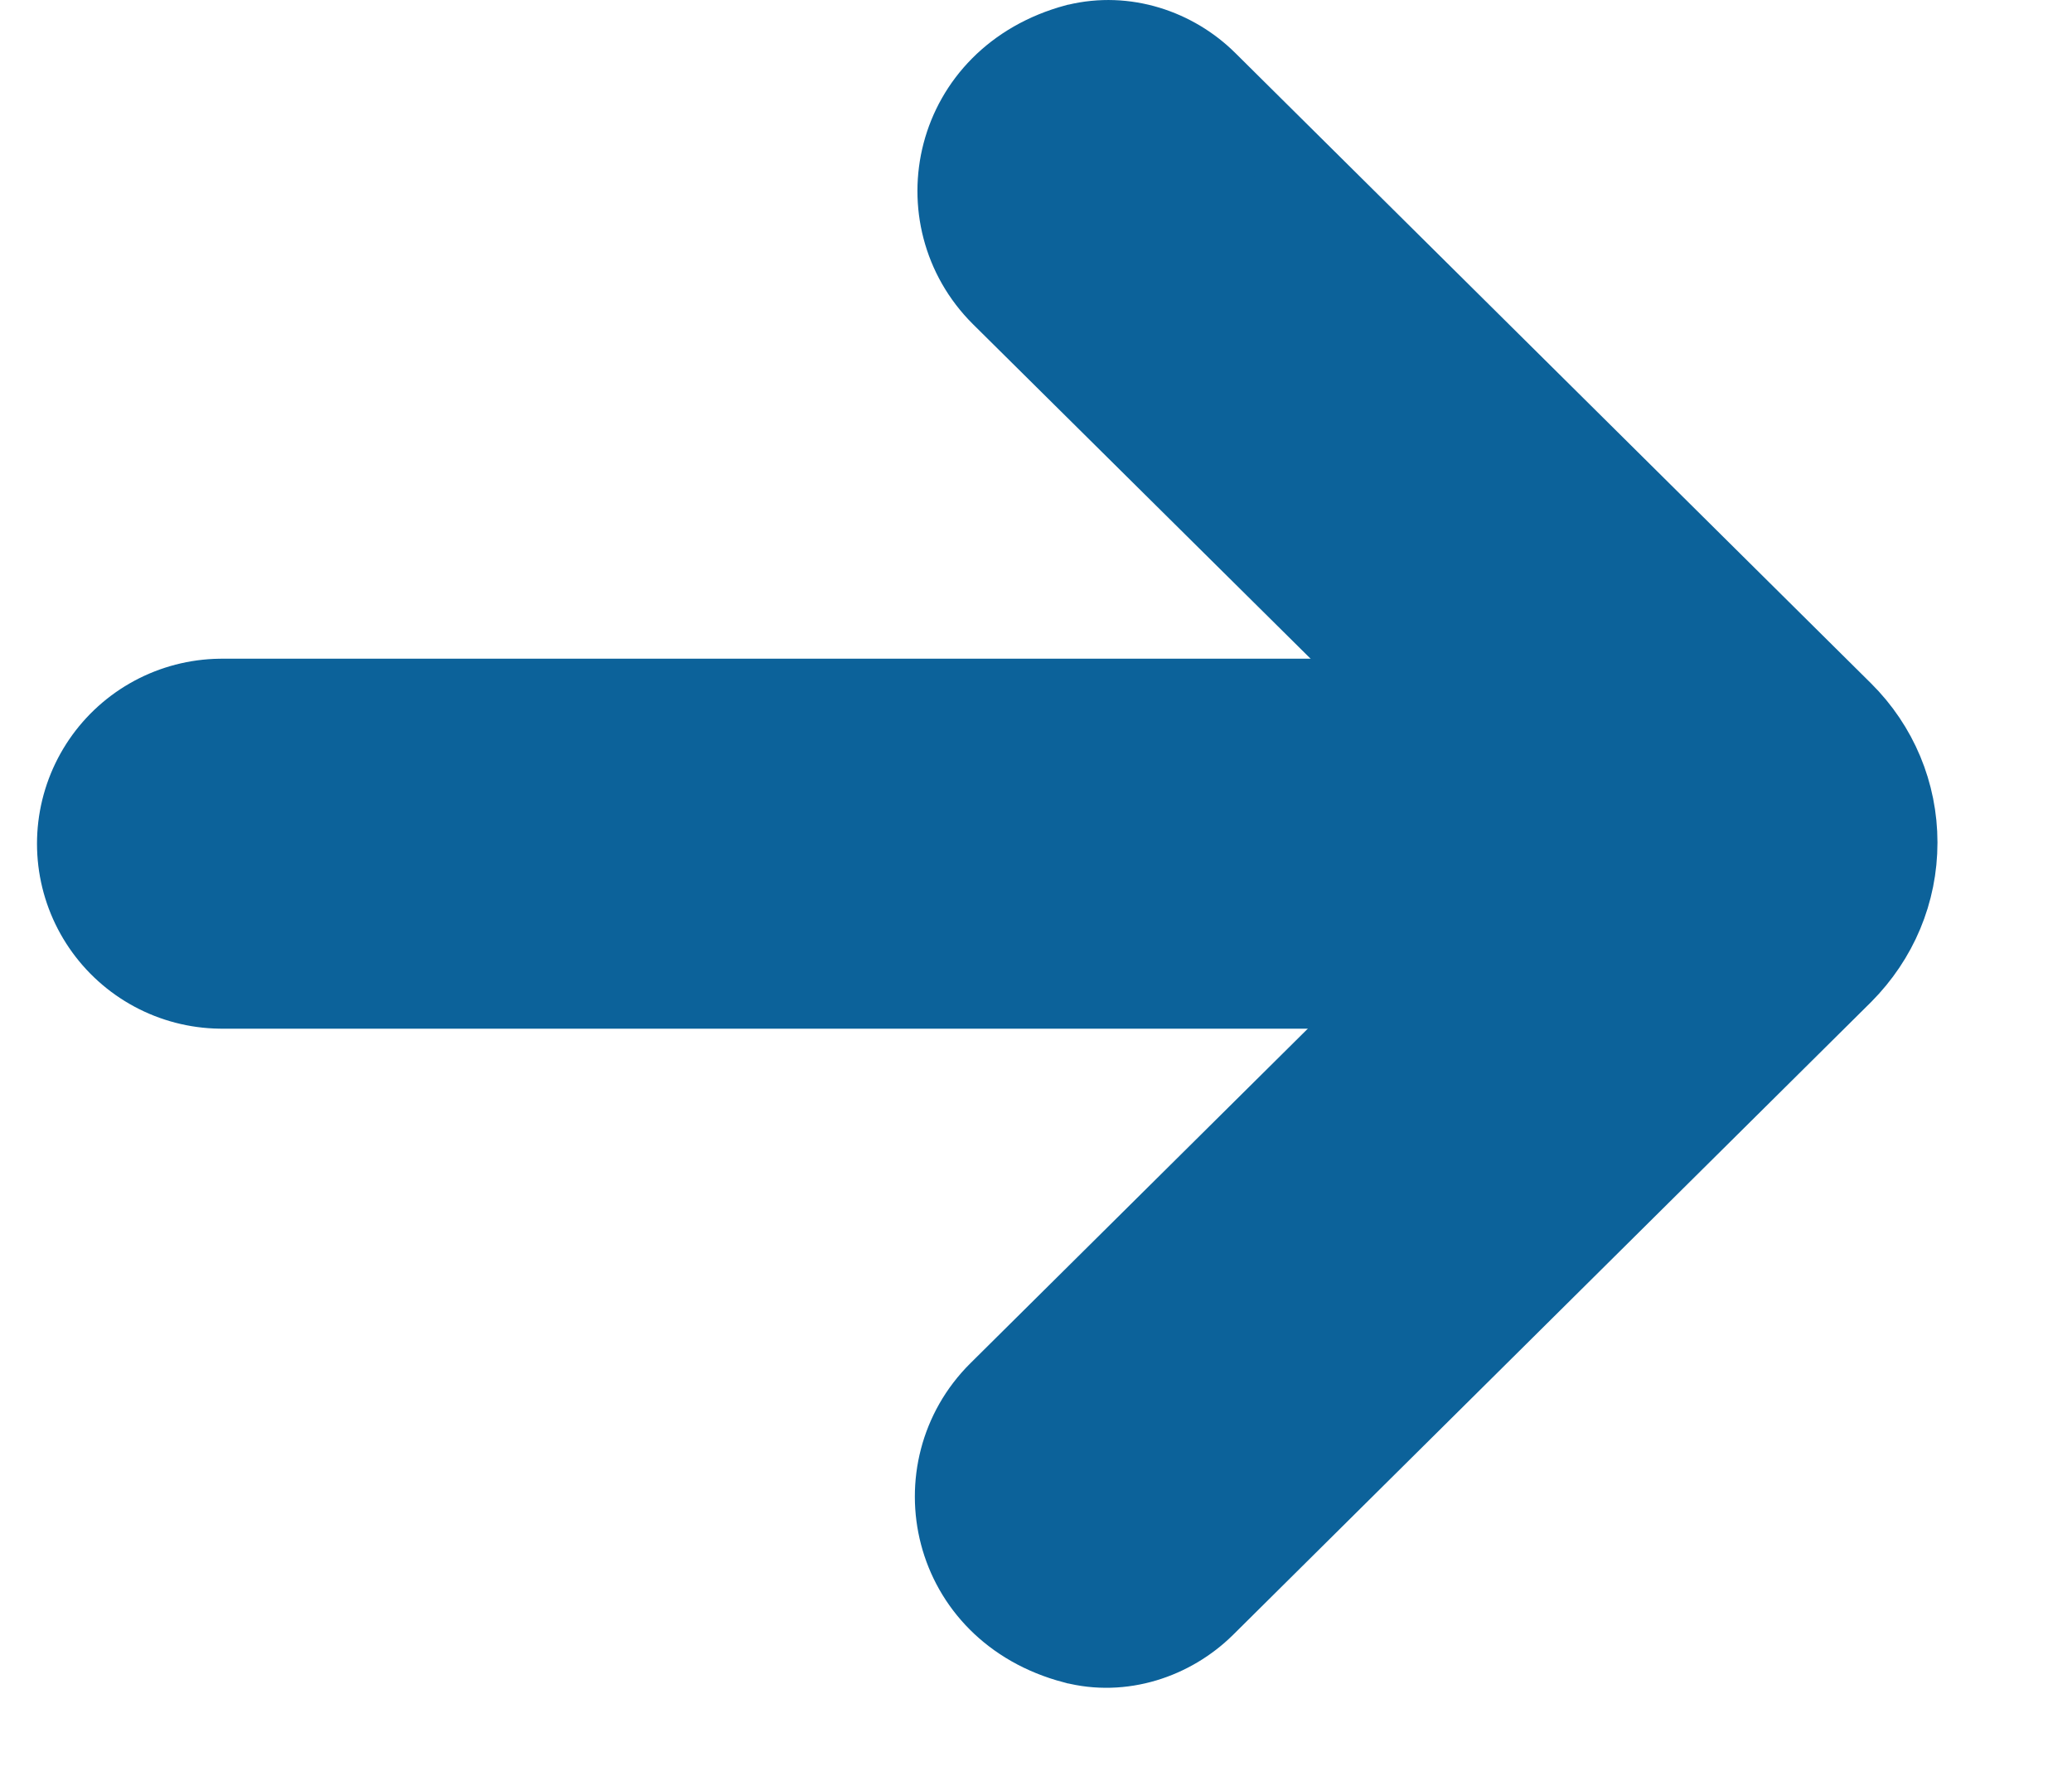
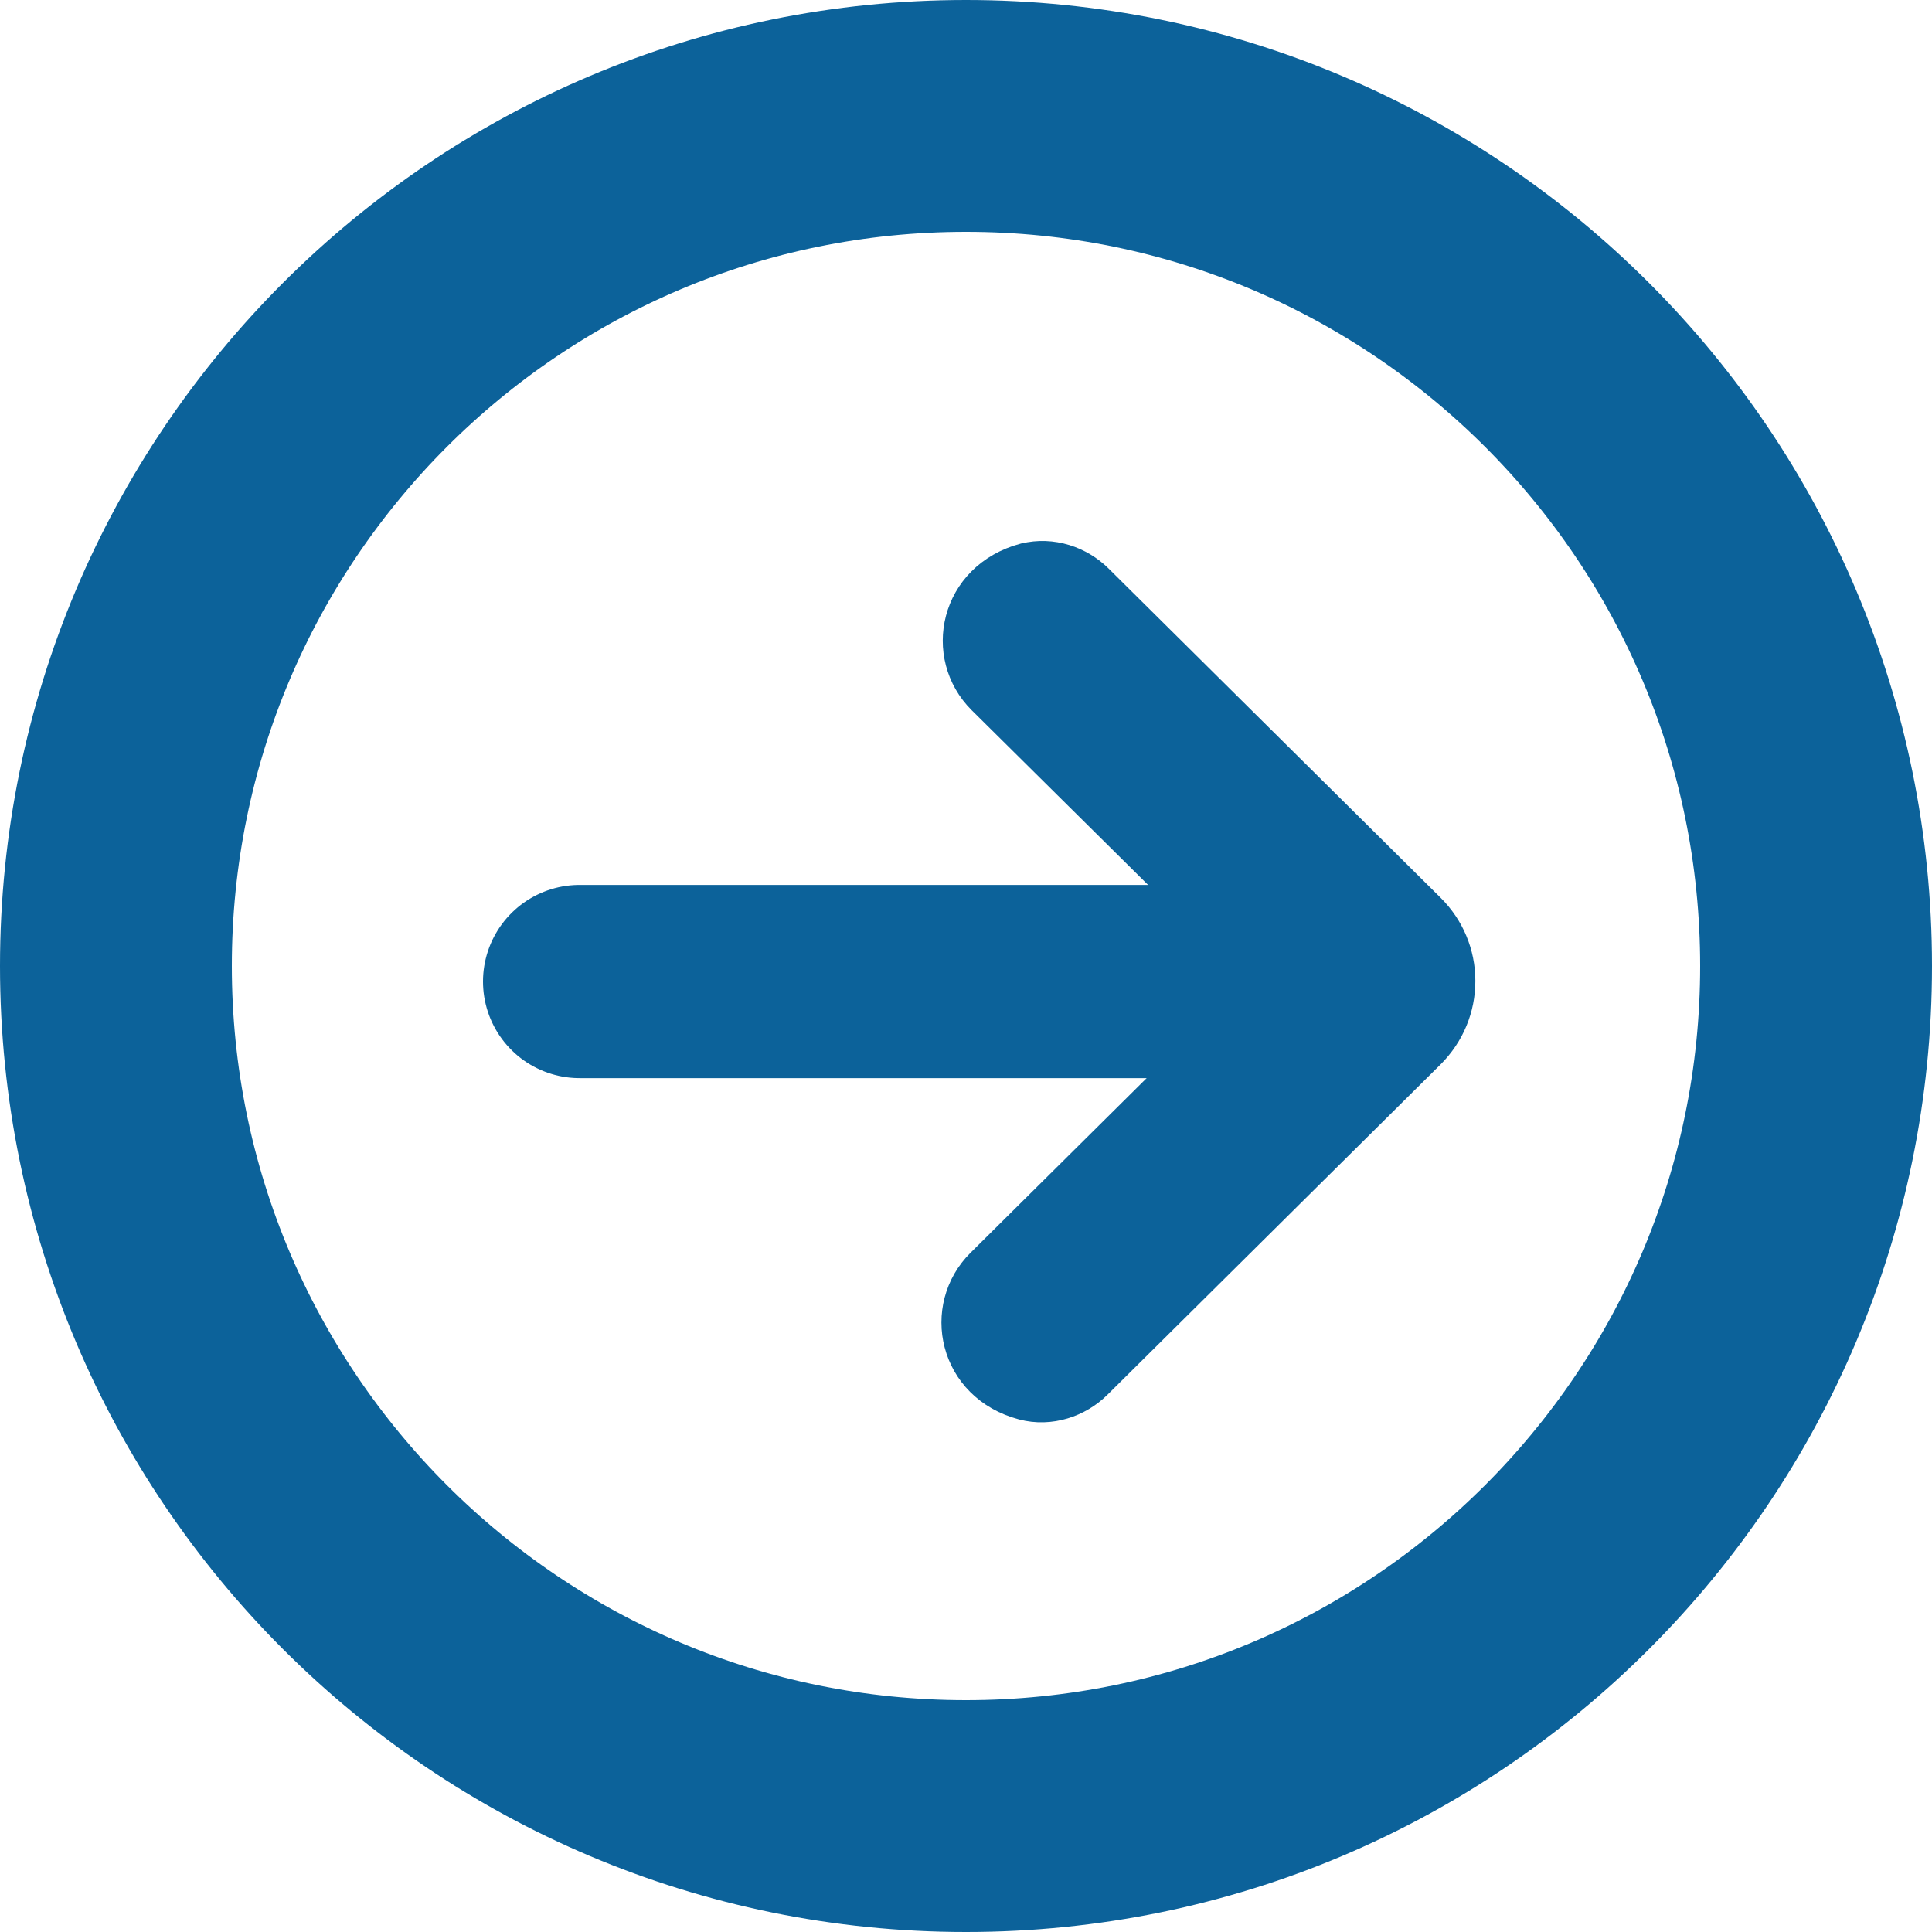
- <svg xmlns="http://www.w3.org/2000/svg" width="14" height="12" viewBox="0 0 14 12" fill="none">
-   <path d="M10.25 5.701L1.5 5.701" stroke="#0C629A" stroke-width="2.5" stroke-linecap="round" />
-   <path d="M12.466 6.594L12.466 6.594L12.467 6.593C12.706 6.352 12.841 6.035 12.841 5.693C12.841 5.355 12.707 5.034 12.466 4.795L8.172 0.537C7.944 0.31 7.604 0.195 7.272 0.276L7.272 0.276L7.266 0.277C6.404 0.509 6.21 1.477 6.751 2.014L6.751 2.014L10.462 5.691L6.733 9.389C6.193 9.925 6.386 10.898 7.25 11.126L7.251 11.126C7.582 11.213 7.926 11.096 8.155 10.87L12.466 6.594Z" fill="#0C629A" stroke="#0C629A" stroke-width="0.5" />
+ <svg xmlns="http://www.w3.org/2000/svg" width="25" height="25" viewBox="0 0 25 25" fill="none">
+   <rect x="1.5" y="1.5" width="22" height="22" rx="11" stroke="#0C629A" stroke-width="3" />
+   <path d="M16.25 12.701L7.5 12.701" stroke="#0C629A" stroke-width="2.5" stroke-linecap="round" />
+   <path d="M18.466 13.595L18.466 13.595L18.468 13.593C18.707 13.352 18.841 13.035 18.841 12.693C18.841 12.355 18.707 12.034 18.466 11.795L14.172 7.537C13.944 7.31 13.604 7.195 13.273 7.276L13.273 7.276L13.267 7.277C12.405 7.51 12.21 8.477 12.751 9.014L12.751 9.014L16.463 12.691L12.734 16.389C12.194 16.925 12.386 17.898 13.251 18.126L13.251 18.126C13.582 18.213 13.927 18.096 14.155 17.87L18.466 13.595Z" fill="#0C629A" stroke="#0C629A" stroke-width="0.5" />
</svg>
